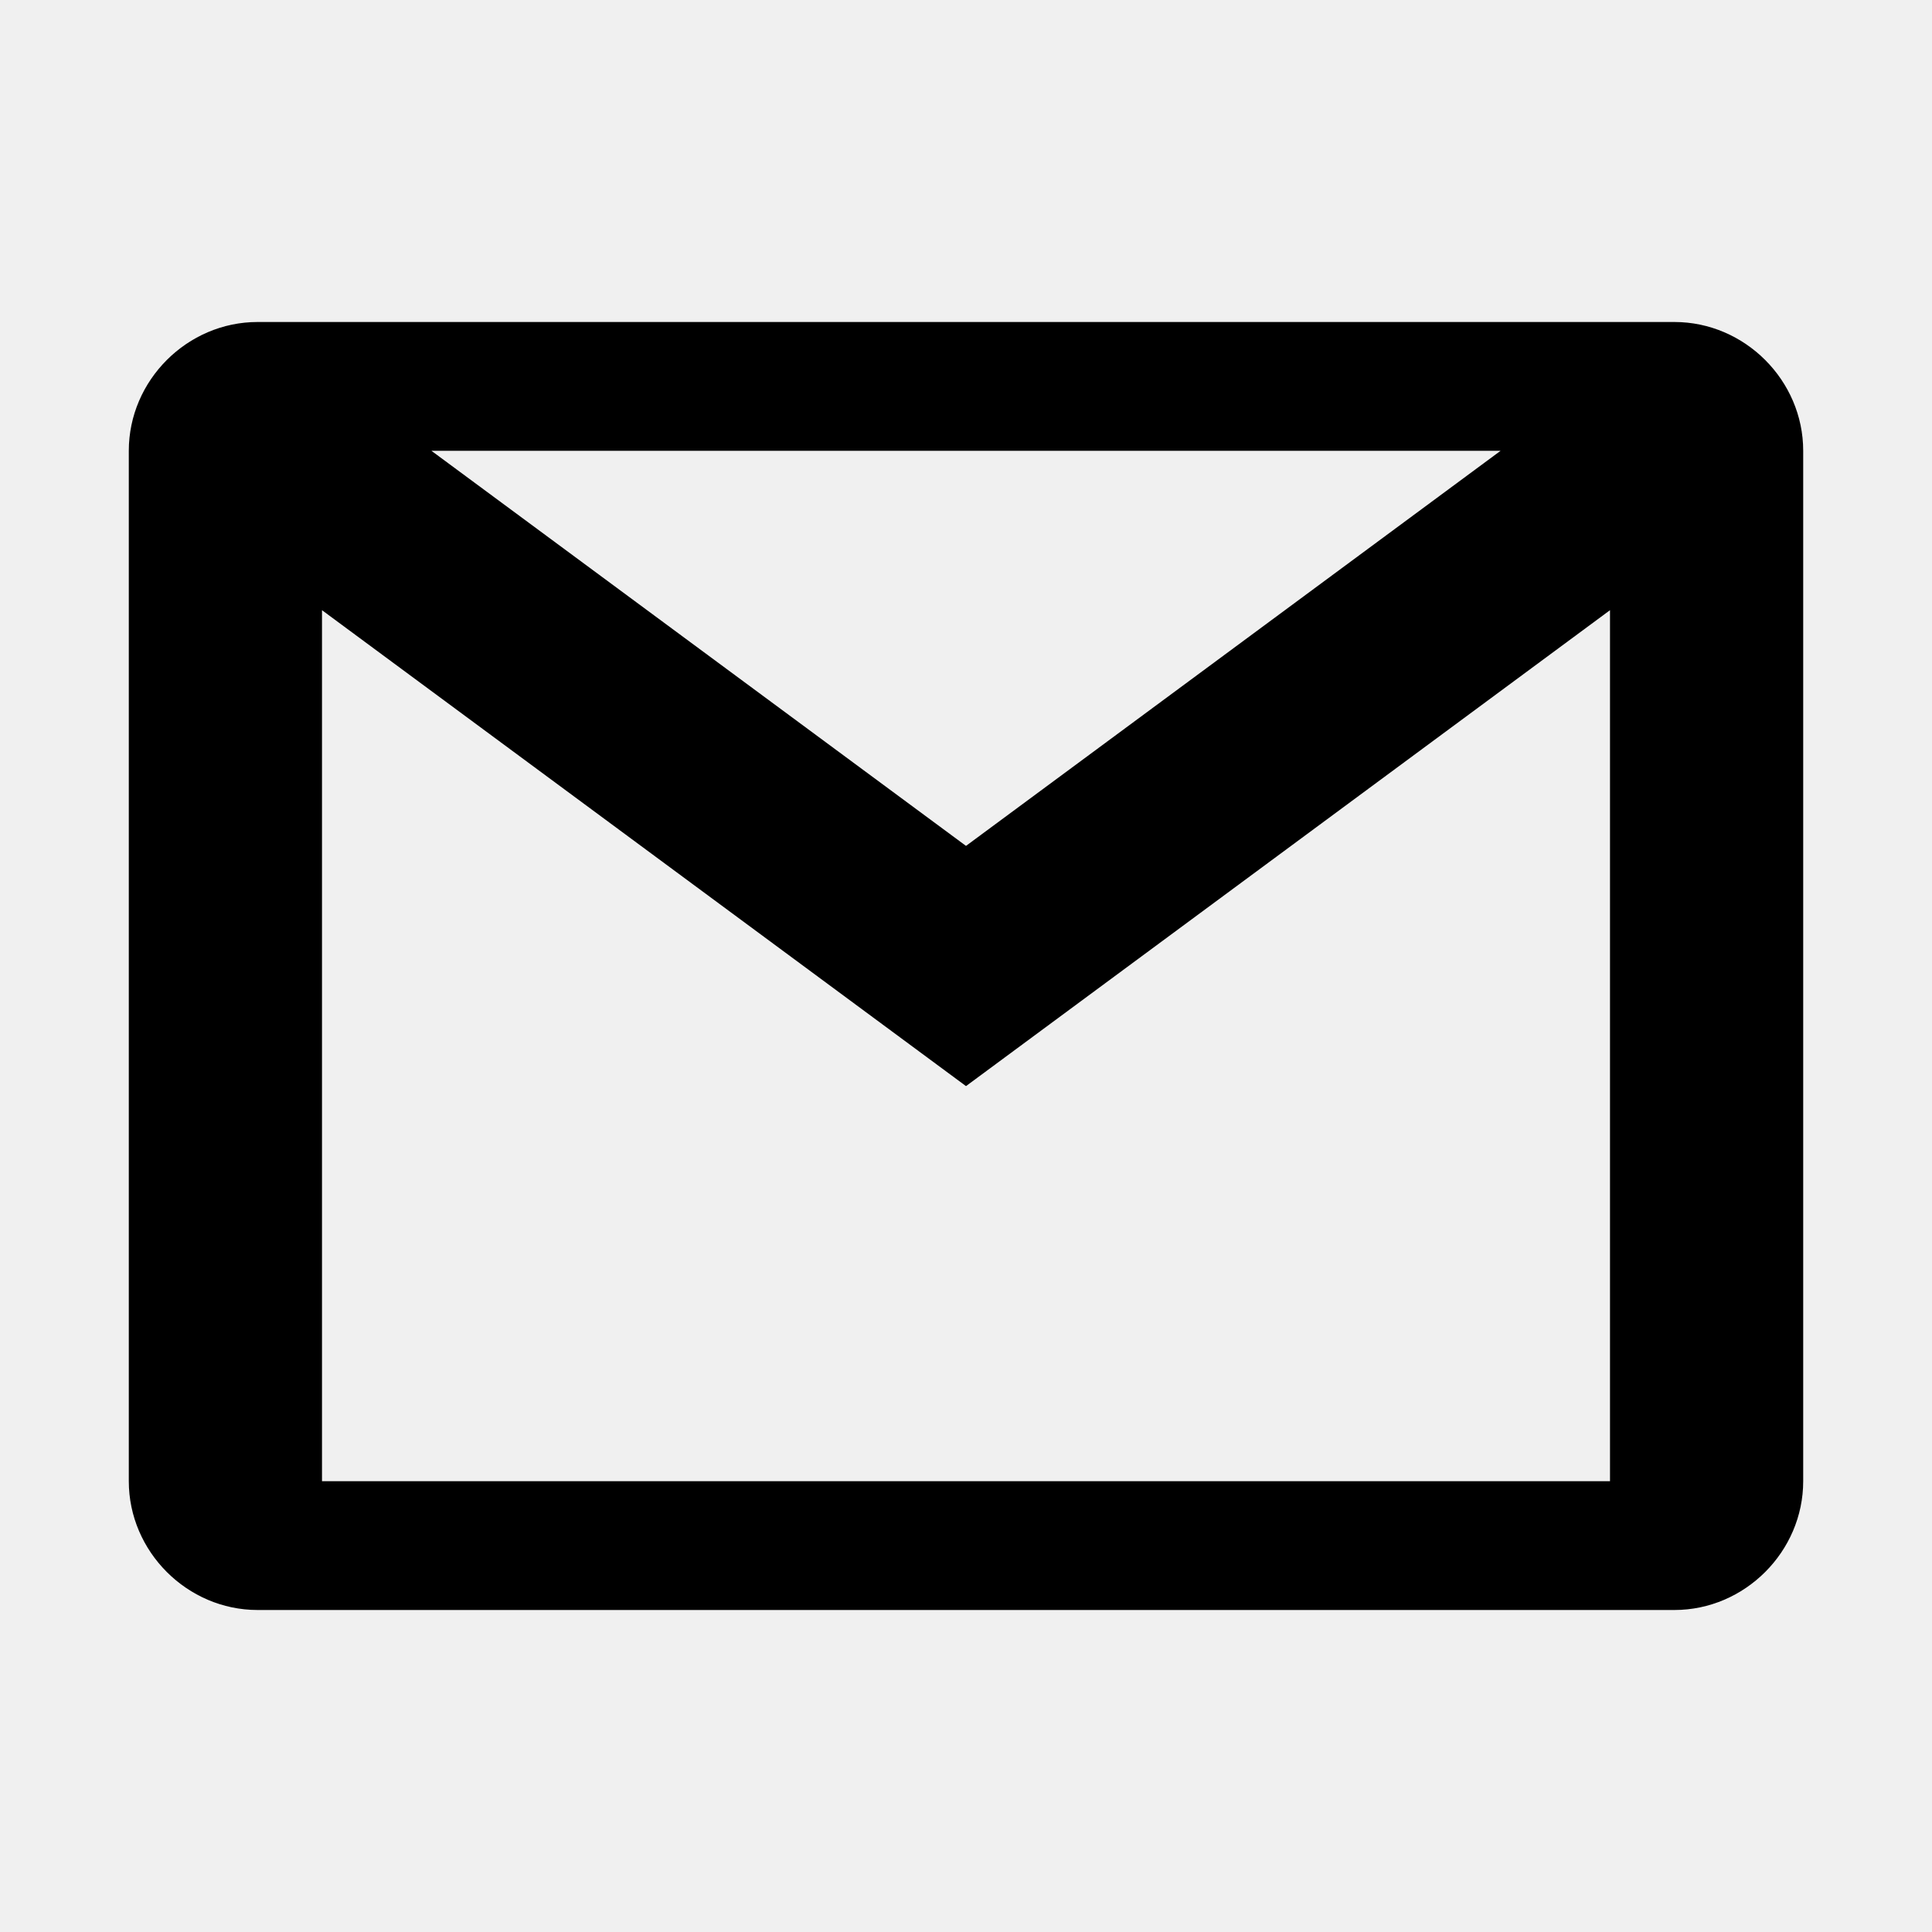
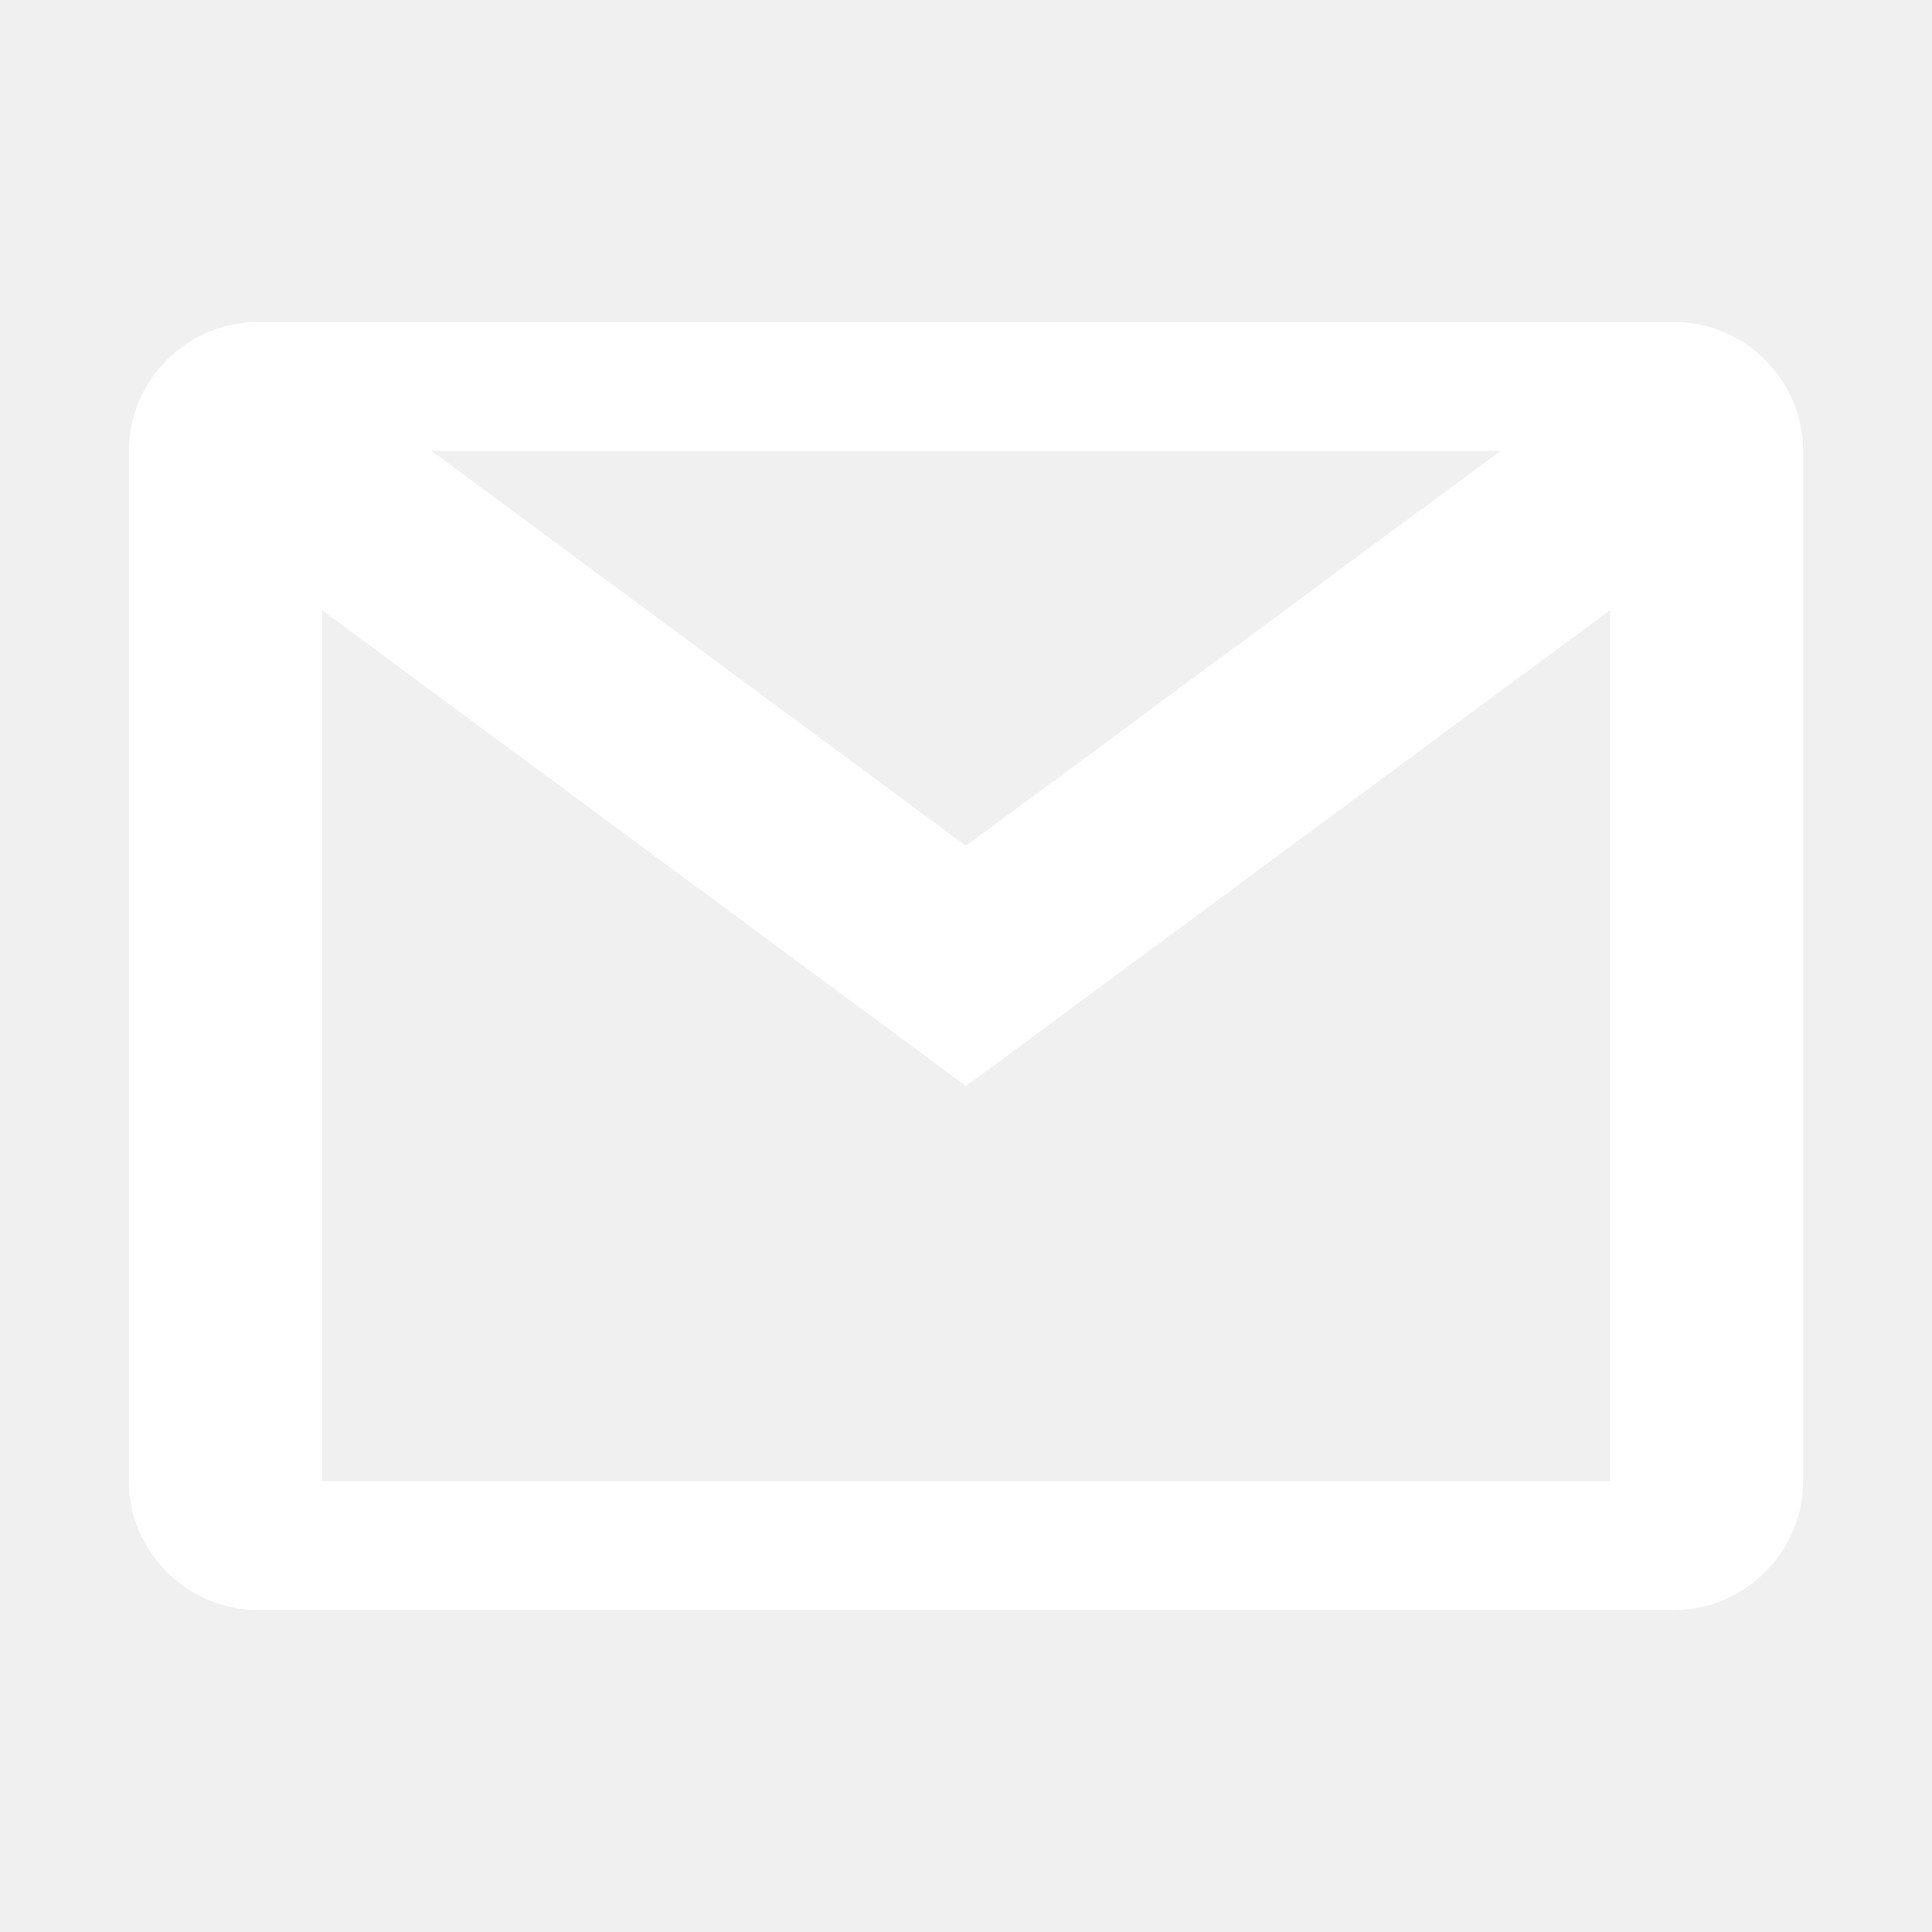
- <svg xmlns="http://www.w3.org/2000/svg" fill="#000000" viewBox="0 0 30 30" width="30px" height="30px">
+ <svg xmlns="http://www.w3.org/2000/svg" fill="#fff" viewBox="0 0 30 30" width="30px" height="30px">
  <path d="M 4 5 C 2.907 5 2 5.907 2 7 L 2 23 C 2 24.093 2.907 25 4 25 L 26 25 C 27.093 25 28 24.093 28 23 L 28 7 C 28 5.907 27.093 5 26 5 L 4 5 z M 6.699 7 L 23.301 7 L 15 13.135 L 6.699 7 z M 5 9.475 L 15 16.865 L 25 9.475 L 25 23 L 5 23 L 5 9.475 z" />
</svg>
